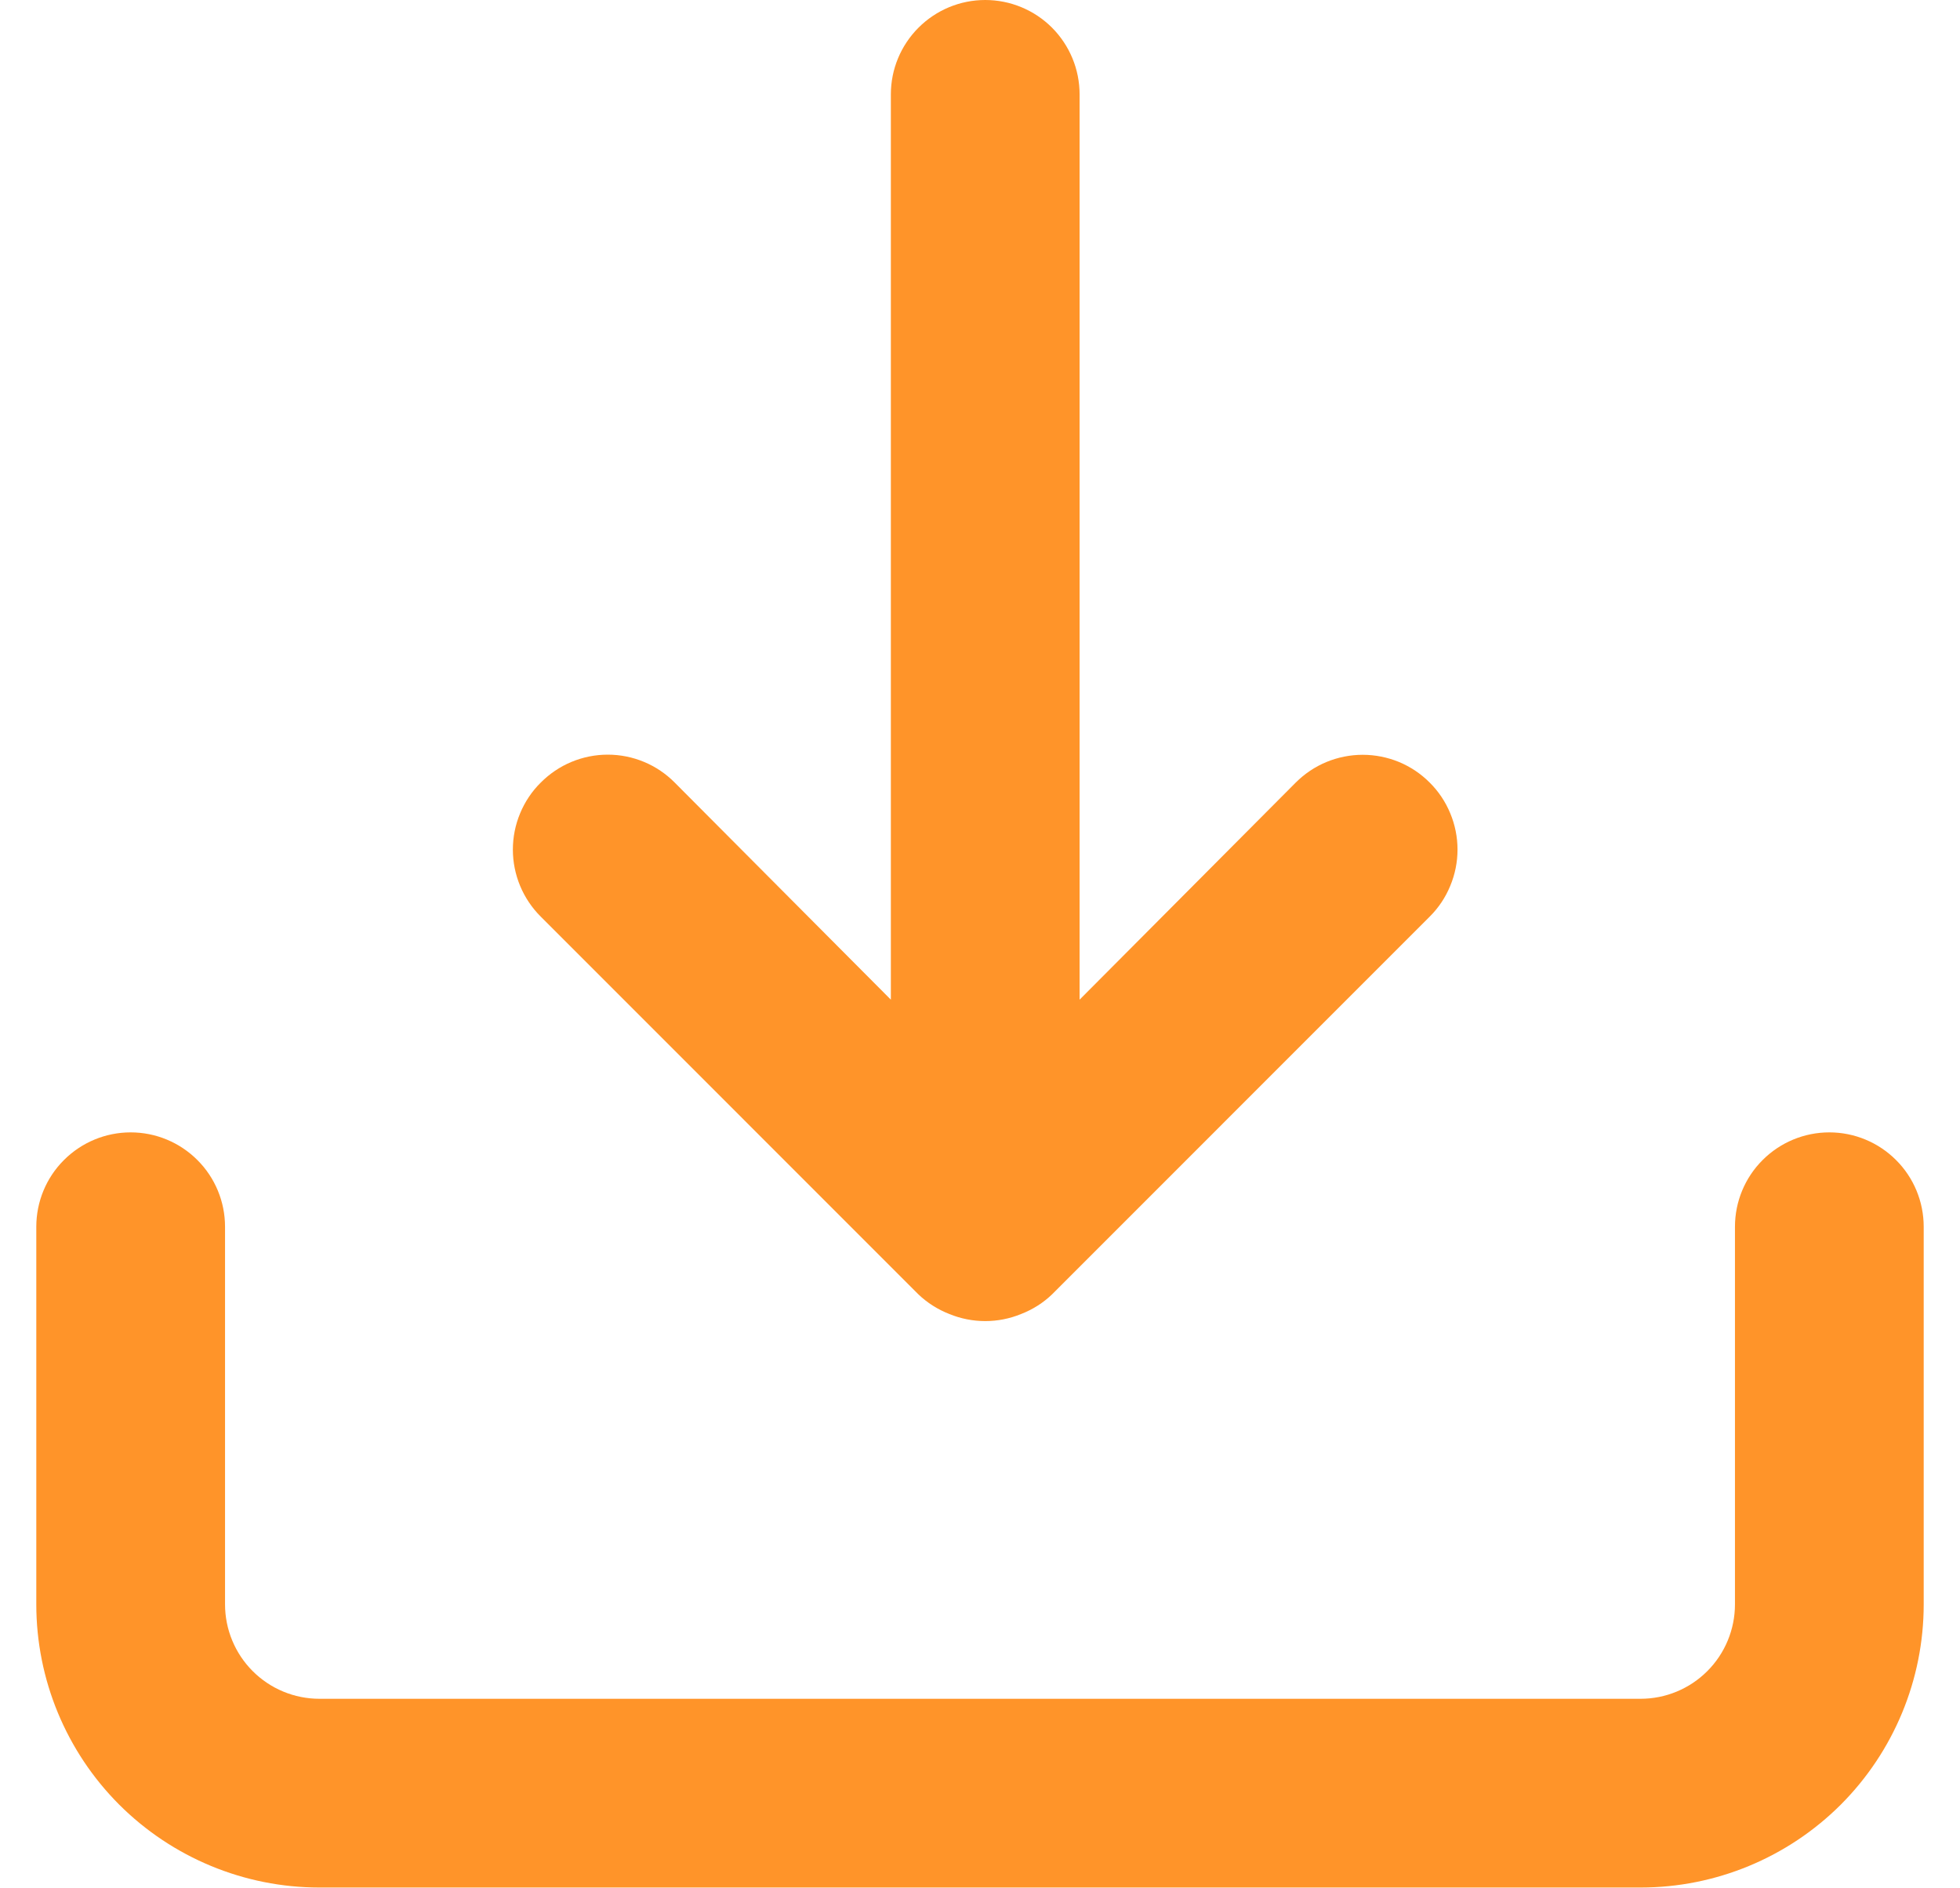
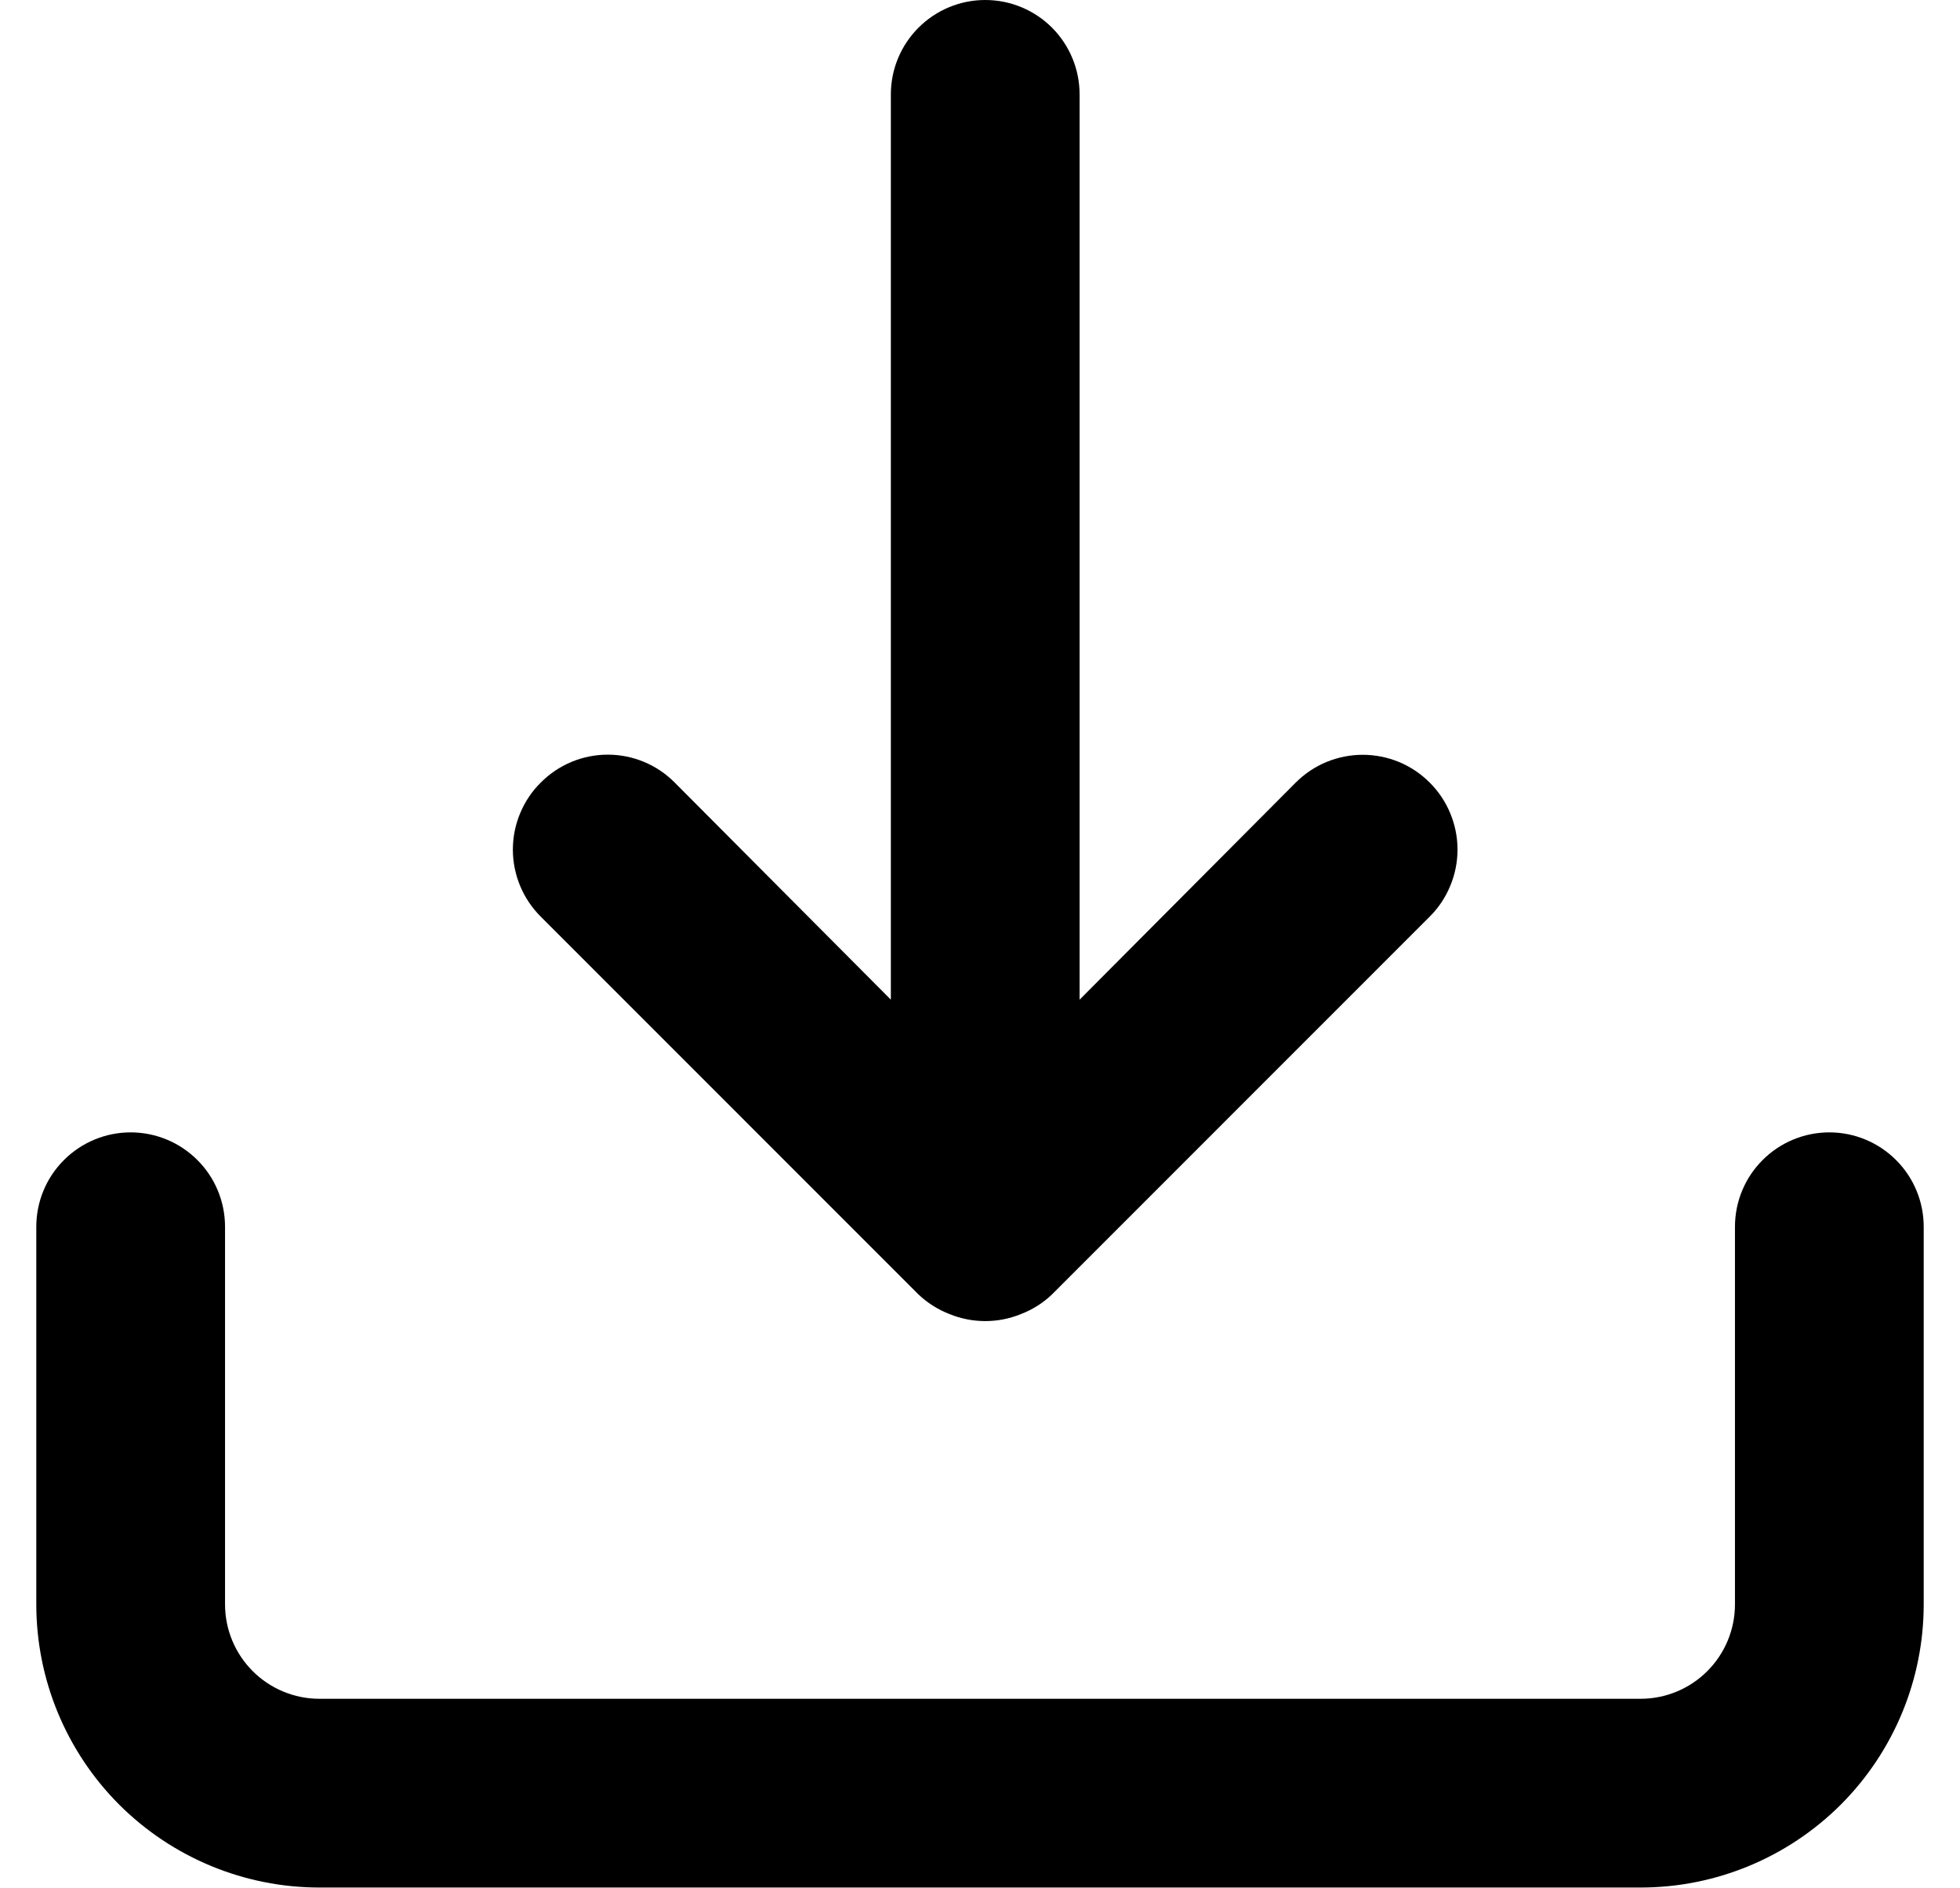
<svg xmlns="http://www.w3.org/2000/svg" width="27" height="26" viewBox="0 0 27 26" fill="none">
-   <path d="M17.849 10.78L14.872 13.77L14.872 1.3C14.872 0.955 14.735 0.625 14.492 0.381C14.248 0.137 13.917 -0 13.572 -0C13.227 -0 12.897 0.137 12.653 0.381C12.409 0.625 12.272 0.955 12.272 1.3L12.272 13.77L9.295 10.78C9.174 10.658 9.031 10.561 8.872 10.495C8.714 10.429 8.544 10.395 8.372 10.395C8.201 10.395 8.031 10.429 7.872 10.495C7.714 10.561 7.57 10.658 7.449 10.78C7.327 10.9 7.231 11.044 7.165 11.203C7.099 11.361 7.065 11.531 7.065 11.703C7.065 11.874 7.099 12.044 7.165 12.203C7.231 12.361 7.327 12.505 7.449 12.626L12.649 17.827C12.773 17.946 12.919 18.038 13.078 18.1C13.395 18.23 13.75 18.23 14.066 18.1C14.226 18.038 14.372 17.946 14.495 17.827L19.695 12.626C19.817 12.505 19.913 12.361 19.978 12.202C20.044 12.044 20.078 11.874 20.078 11.703C20.078 11.531 20.044 11.361 19.978 11.203C19.913 11.045 19.817 10.901 19.695 10.78C19.574 10.658 19.43 10.562 19.272 10.496C19.113 10.431 18.944 10.397 18.772 10.397C18.601 10.397 18.431 10.431 18.273 10.496C18.114 10.562 17.971 10.658 17.849 10.78Z" fill="#FF9429" />
-   <path d="M25.2 15.598C24.855 15.598 24.525 15.735 24.281 15.979C24.037 16.222 23.9 16.553 23.9 16.898V22.099C23.9 22.444 23.763 22.775 23.519 23.019C23.275 23.263 22.945 23.4 22.6 23.4H4.4C4.055 23.4 3.725 23.263 3.481 23.019C3.237 22.775 3.1 22.444 3.1 22.099V16.898C3.1 16.553 2.963 16.222 2.719 15.979C2.475 15.735 2.145 15.598 1.8 15.598C1.455 15.598 1.125 15.735 0.881 15.979C0.637 16.222 0.5 16.553 0.5 16.898V22.099C0.5 23.134 0.911 24.126 1.642 24.858C2.374 25.589 3.366 26 4.4 26H22.6C23.634 26 24.626 25.589 25.358 24.858C26.089 24.126 26.5 23.134 26.5 22.099V16.898C26.5 16.553 26.363 16.222 26.119 15.979C25.875 15.735 25.545 15.598 25.2 15.598Z" fill="#FF9429" />
+   <path d="M17.849 10.78L14.872 13.77L14.872 1.3C14.872 0.955 14.735 0.625 14.492 0.381C14.248 0.137 13.917 -0 13.572 -0C13.227 -0 12.897 0.137 12.653 0.381C12.409 0.625 12.272 0.955 12.272 1.3L12.272 13.77L9.295 10.78C9.174 10.658 9.031 10.561 8.872 10.495C8.714 10.429 8.544 10.395 8.372 10.395C8.201 10.395 8.031 10.429 7.872 10.495C7.714 10.561 7.57 10.658 7.449 10.78C7.327 10.9 7.231 11.044 7.165 11.203C7.099 11.361 7.065 11.531 7.065 11.703C7.065 11.874 7.099 12.044 7.165 12.203C7.231 12.361 7.327 12.505 7.449 12.626L12.649 17.827C12.773 17.946 12.919 18.038 13.078 18.1C13.395 18.23 13.75 18.23 14.066 18.1C14.226 18.038 14.372 17.946 14.495 17.827L19.695 12.626C19.817 12.505 19.913 12.361 19.978 12.202C20.044 12.044 20.078 11.874 20.078 11.703C20.078 11.531 20.044 11.361 19.978 11.203C19.913 11.045 19.817 10.901 19.695 10.78C19.574 10.658 19.43 10.562 19.272 10.496C19.113 10.431 18.944 10.397 18.772 10.397C18.601 10.397 18.431 10.431 18.273 10.496C18.114 10.562 17.971 10.658 17.849 10.78Z" fill="currentColor" />
+   <path d="M25.2 15.598C24.855 15.598 24.525 15.735 24.281 15.979C24.037 16.222 23.9 16.553 23.9 16.898V22.099C23.9 22.444 23.763 22.775 23.519 23.019C23.275 23.263 22.945 23.4 22.6 23.4H4.4C4.055 23.4 3.725 23.263 3.481 23.019C3.237 22.775 3.1 22.444 3.1 22.099V16.898C3.1 16.553 2.963 16.222 2.719 15.979C2.475 15.735 2.145 15.598 1.8 15.598C1.455 15.598 1.125 15.735 0.881 15.979C0.637 16.222 0.5 16.553 0.5 16.898V22.099C0.5 23.134 0.911 24.126 1.642 24.858C2.374 25.589 3.366 26 4.4 26H22.6C23.634 26 24.626 25.589 25.358 24.858C26.089 24.126 26.5 23.134 26.5 22.099V16.898C26.5 16.553 26.363 16.222 26.119 15.979C25.875 15.735 25.545 15.598 25.2 15.598Z" fill="currentColor" />
</svg>
